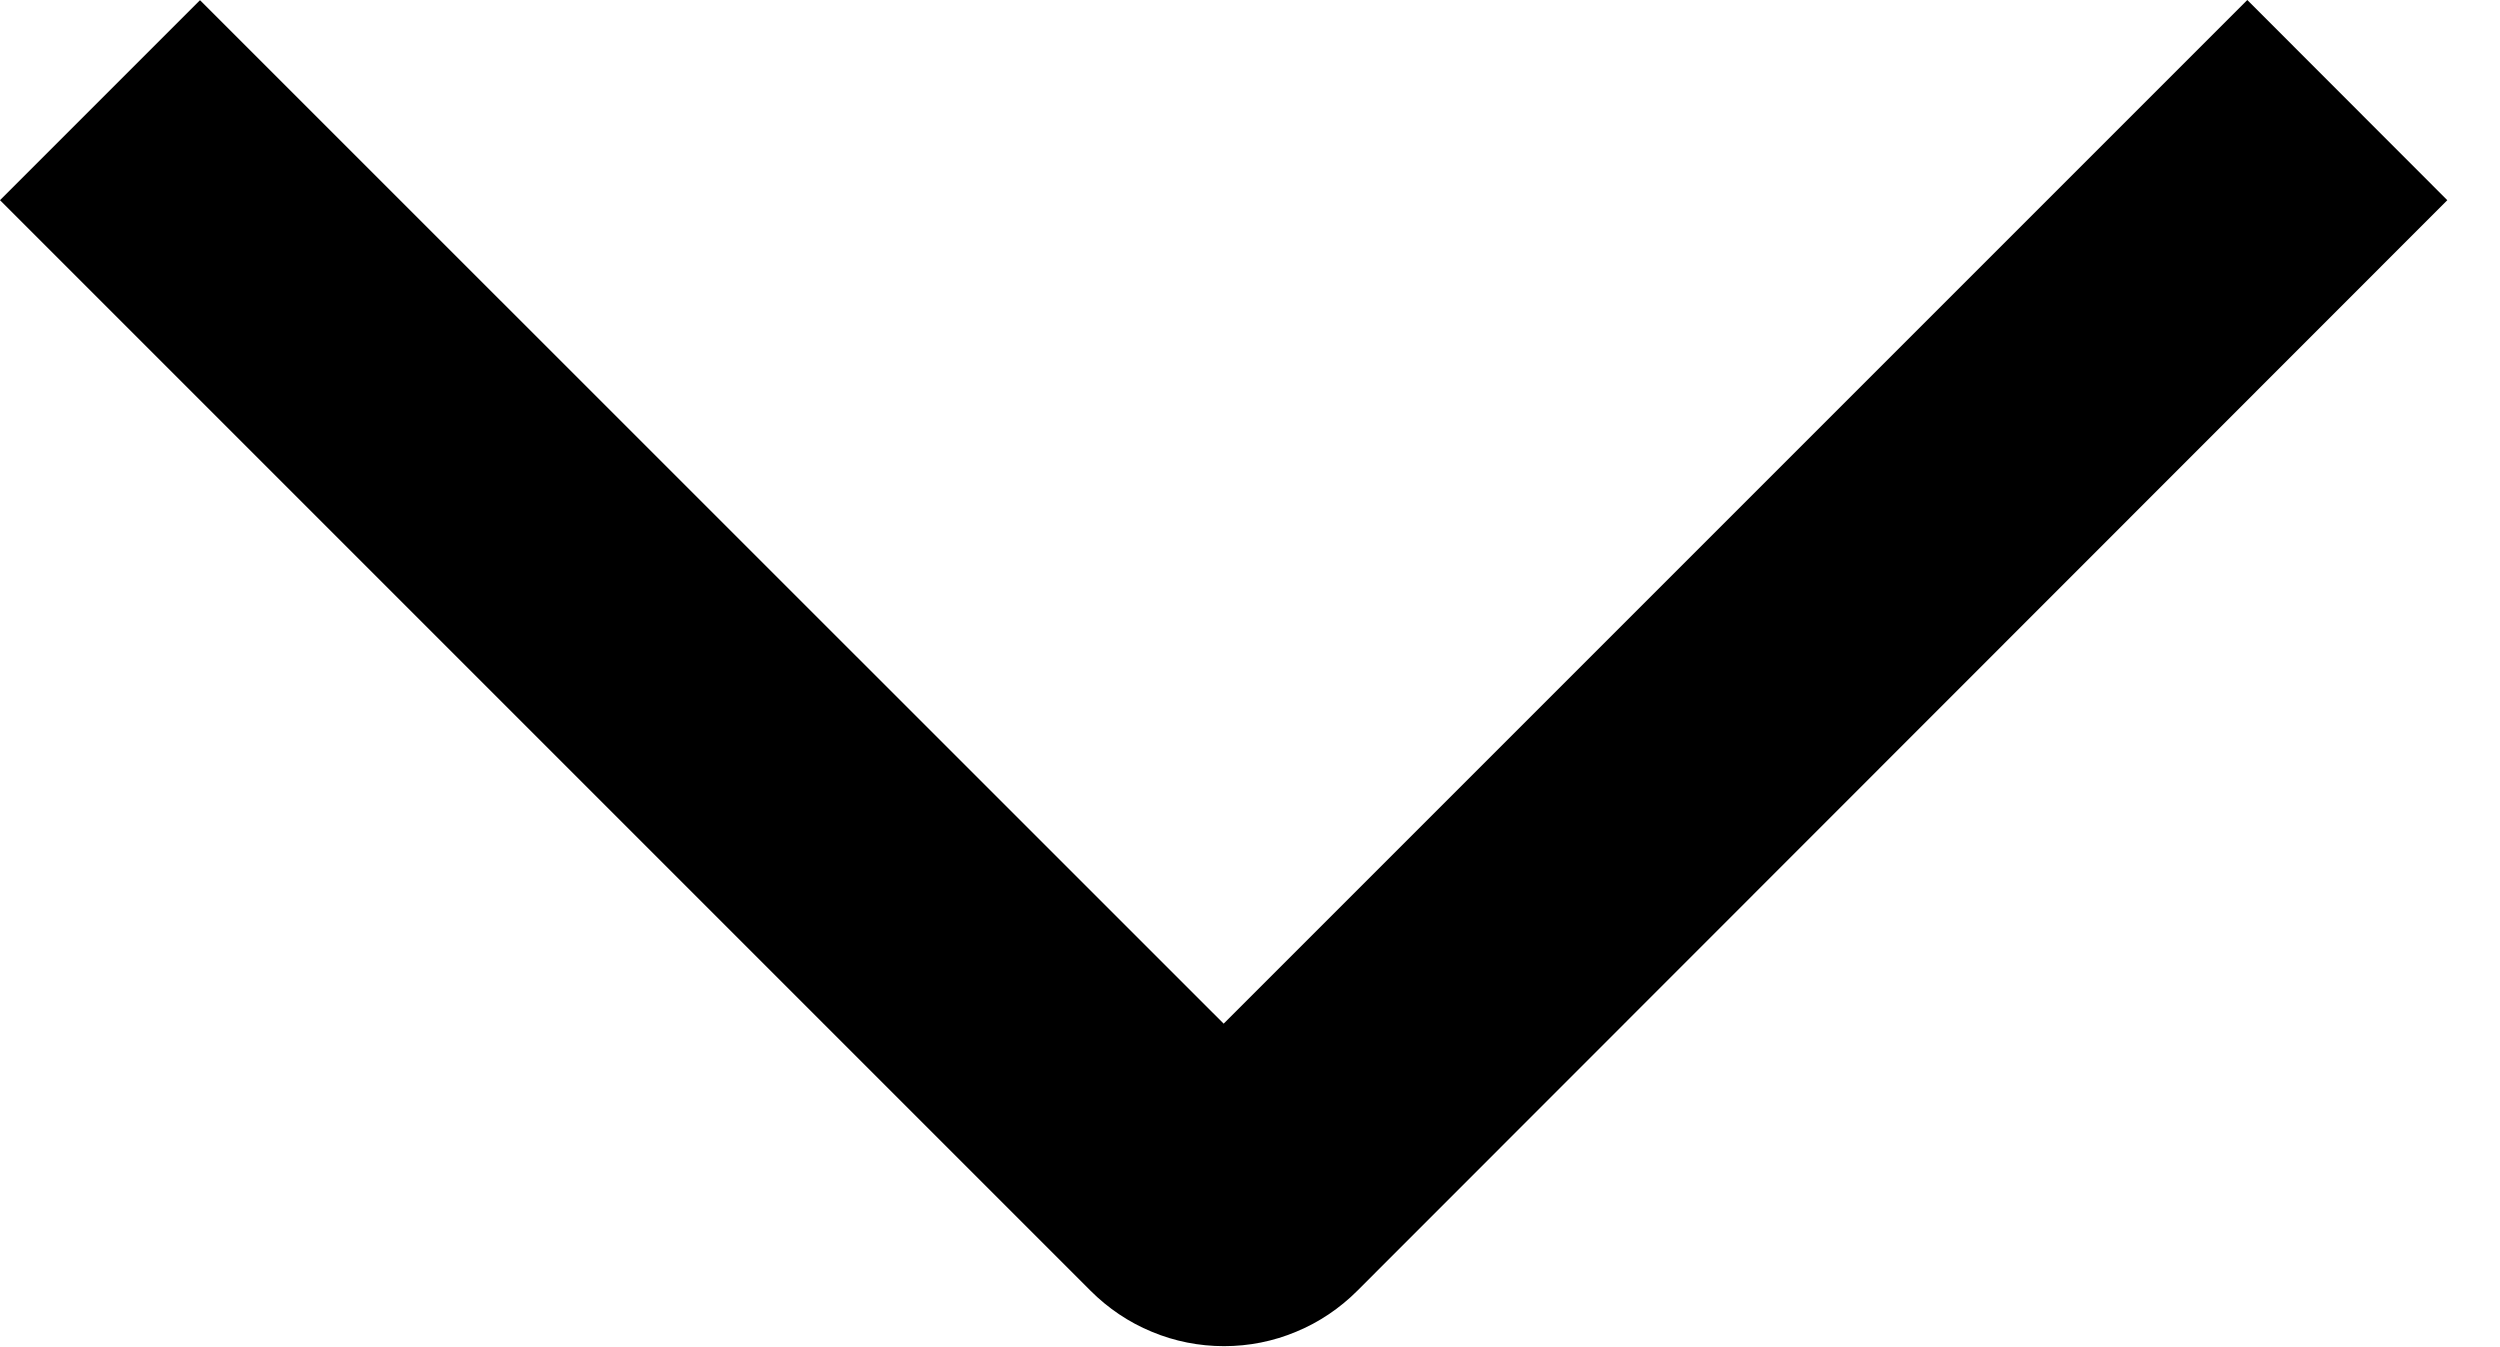
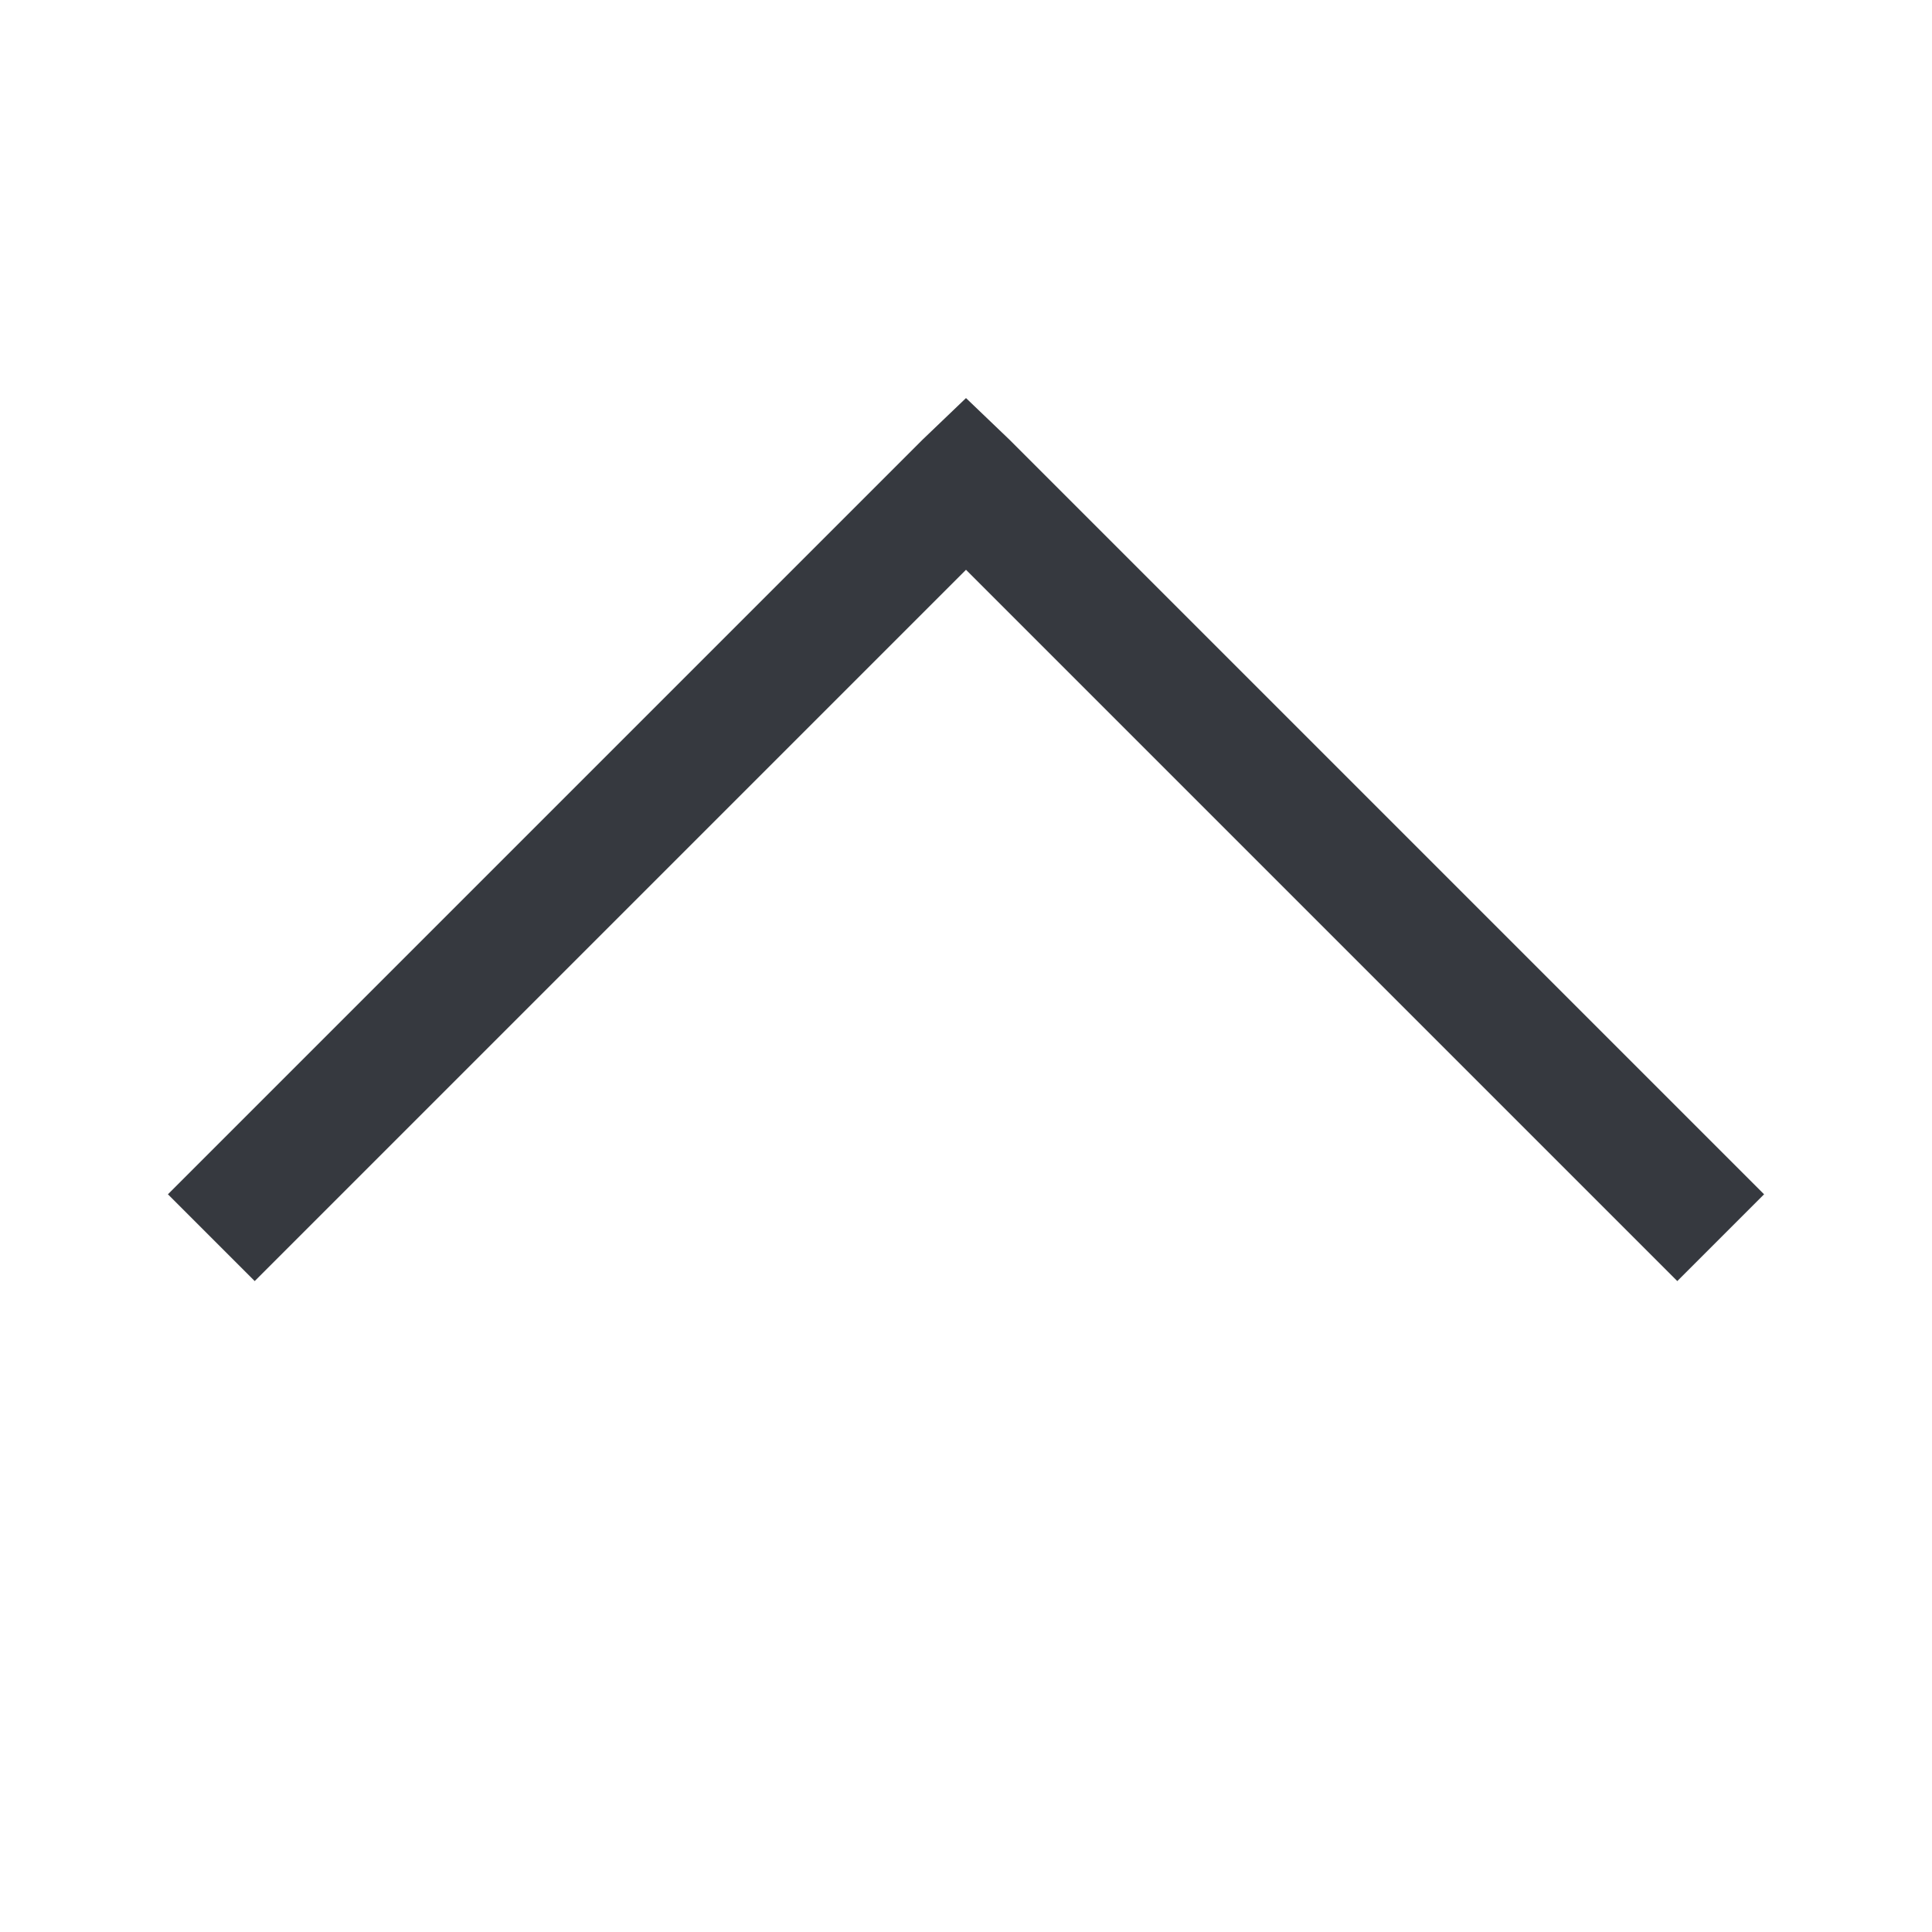
- <svg xmlns="http://www.w3.org/2000/svg" width="13" height="7" viewBox="0 0 13 7" fill="none">
-   <path d="M11.686 -3.39903e-08L12.726 1.041L7.058 6.712C6.967 6.803 6.859 6.876 6.74 6.925C6.621 6.975 6.494 7 6.365 7C6.236 7 6.108 6.975 5.989 6.925C5.87 6.876 5.762 6.803 5.671 6.712L0 1.041L1.04 0.001L6.363 5.323L11.686 -3.39903e-08Z" fill="currentColor" />
+ <svg xmlns="http://www.w3.org/2000/svg" width="24" height="24" viewBox="0 0 24 24" fill="none">
+   <path d="M12 4.945L11.461 5.461L2.086 14.836L3.164 15.914L12 7.078L20.836 15.914L21.914 14.836L12.539 5.461L12 4.945Z" fill="#36393F" />
</svg>
